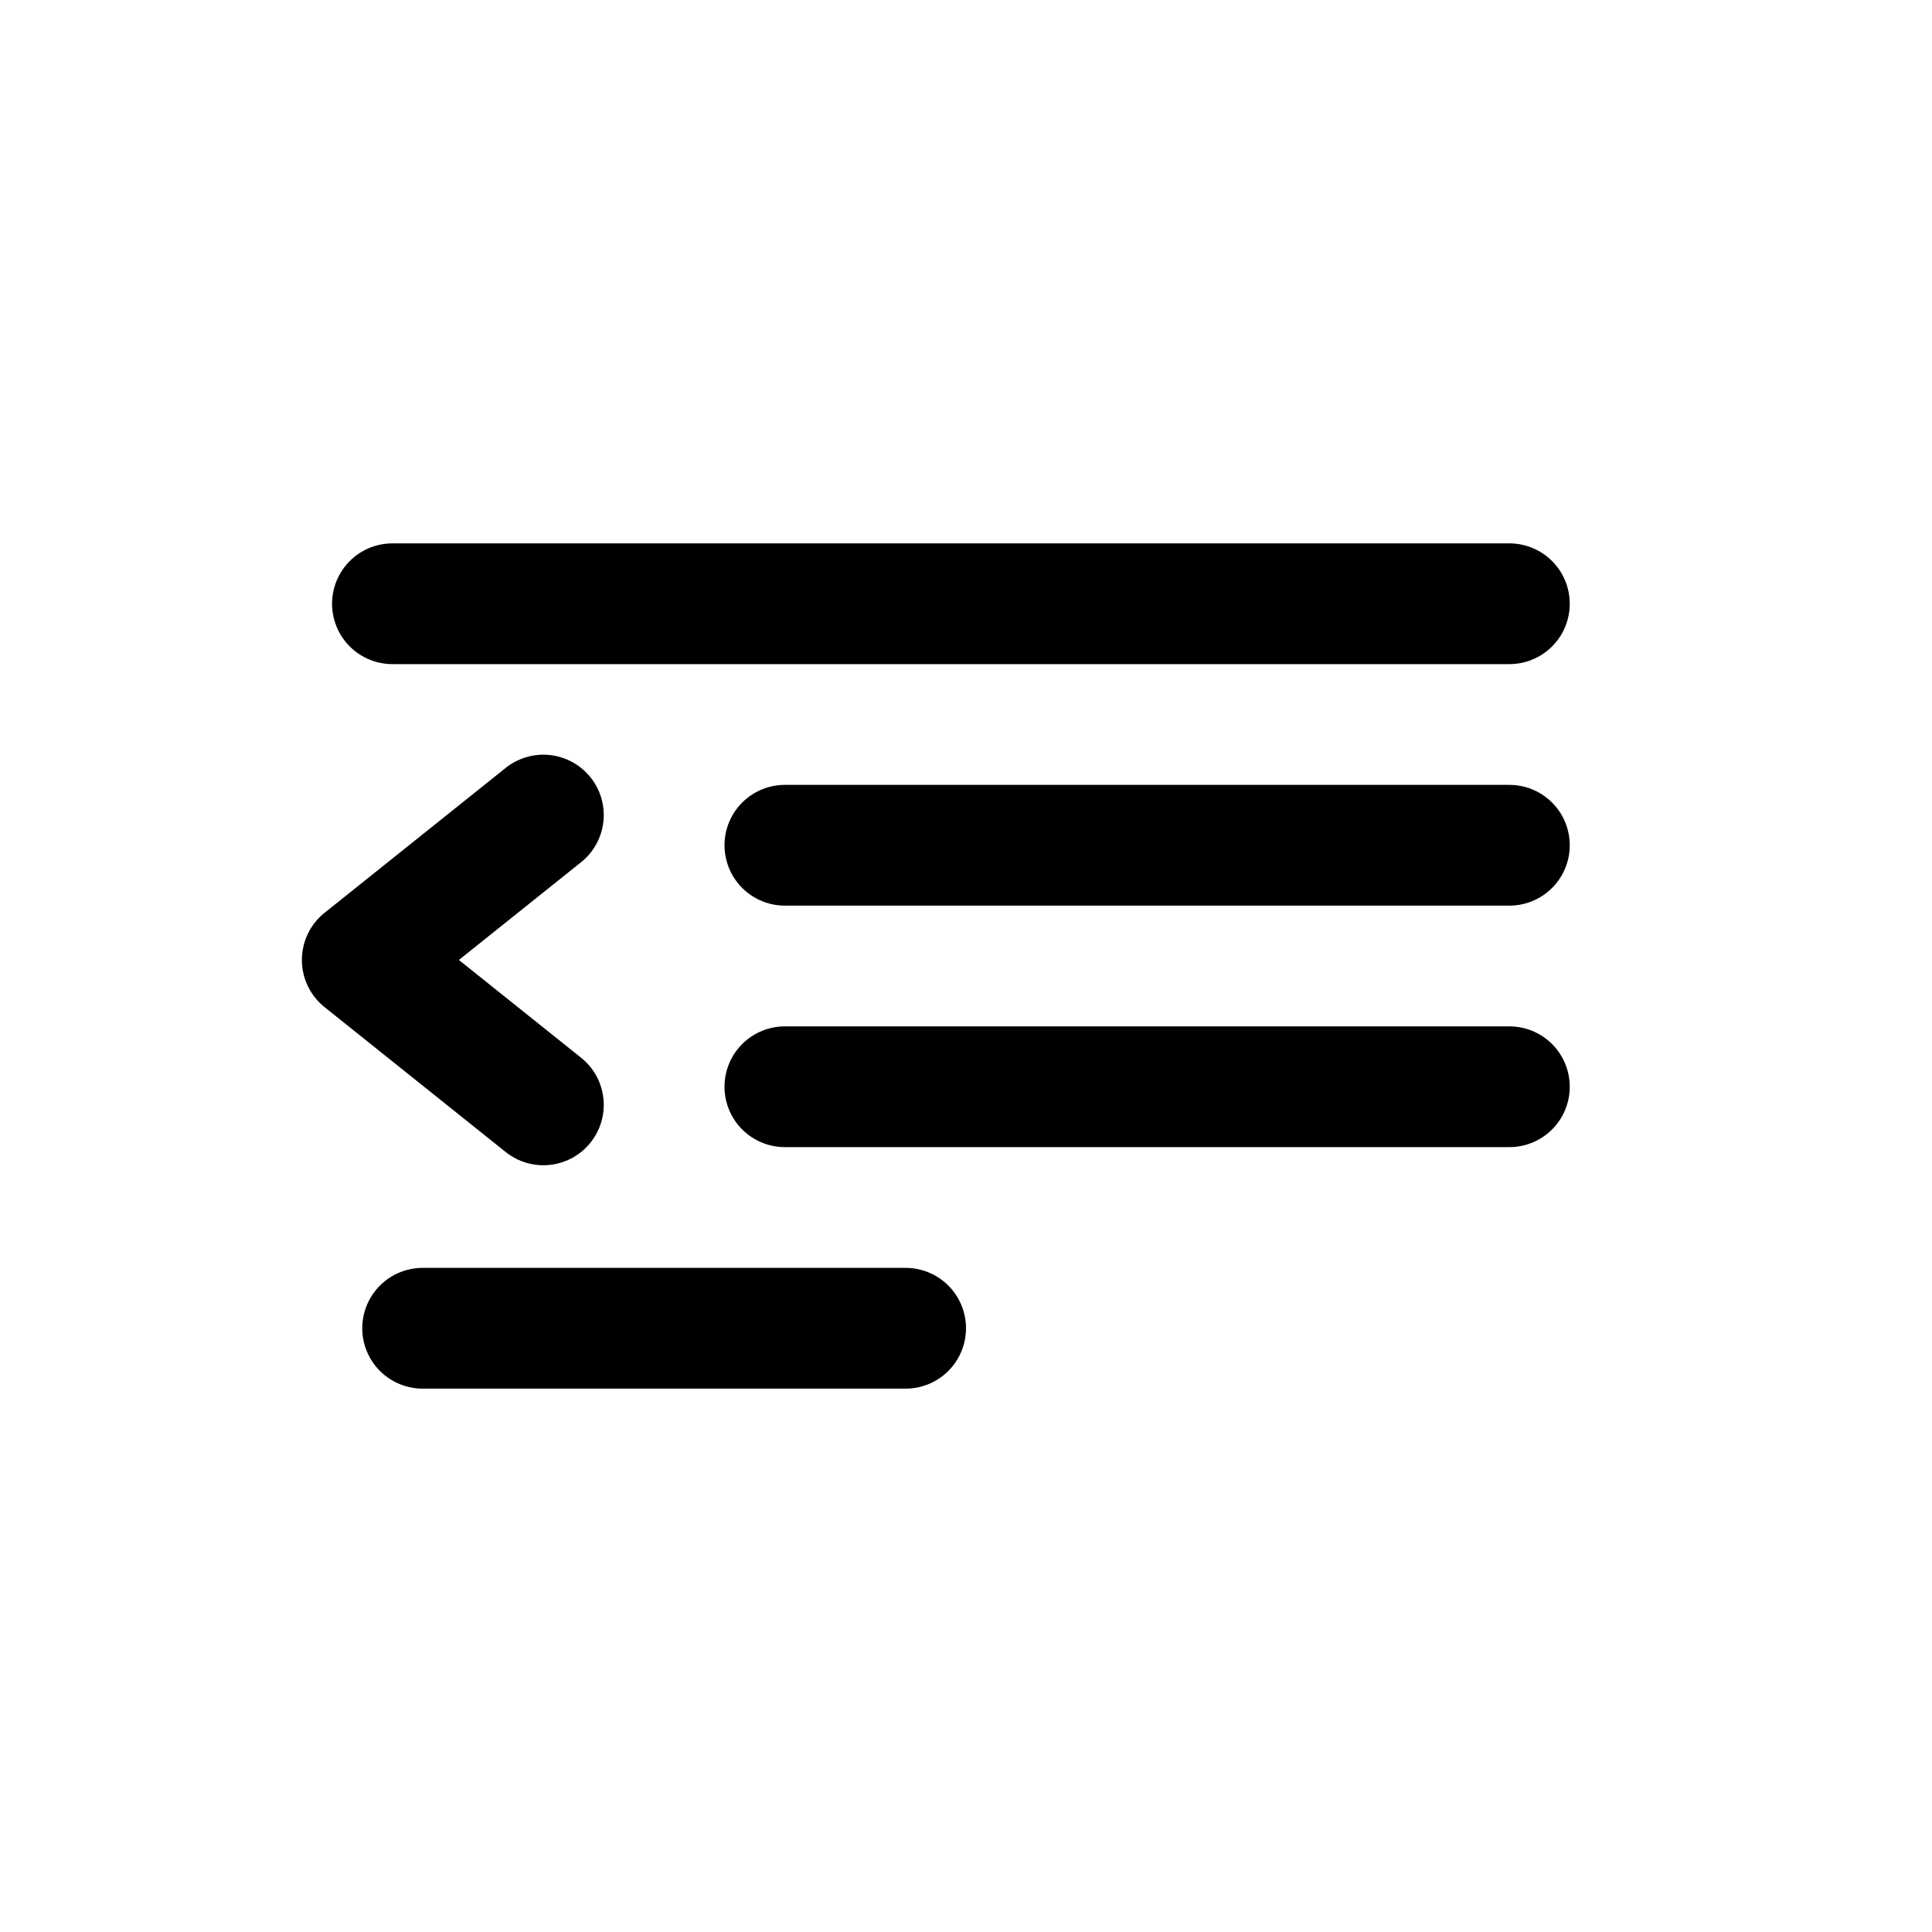
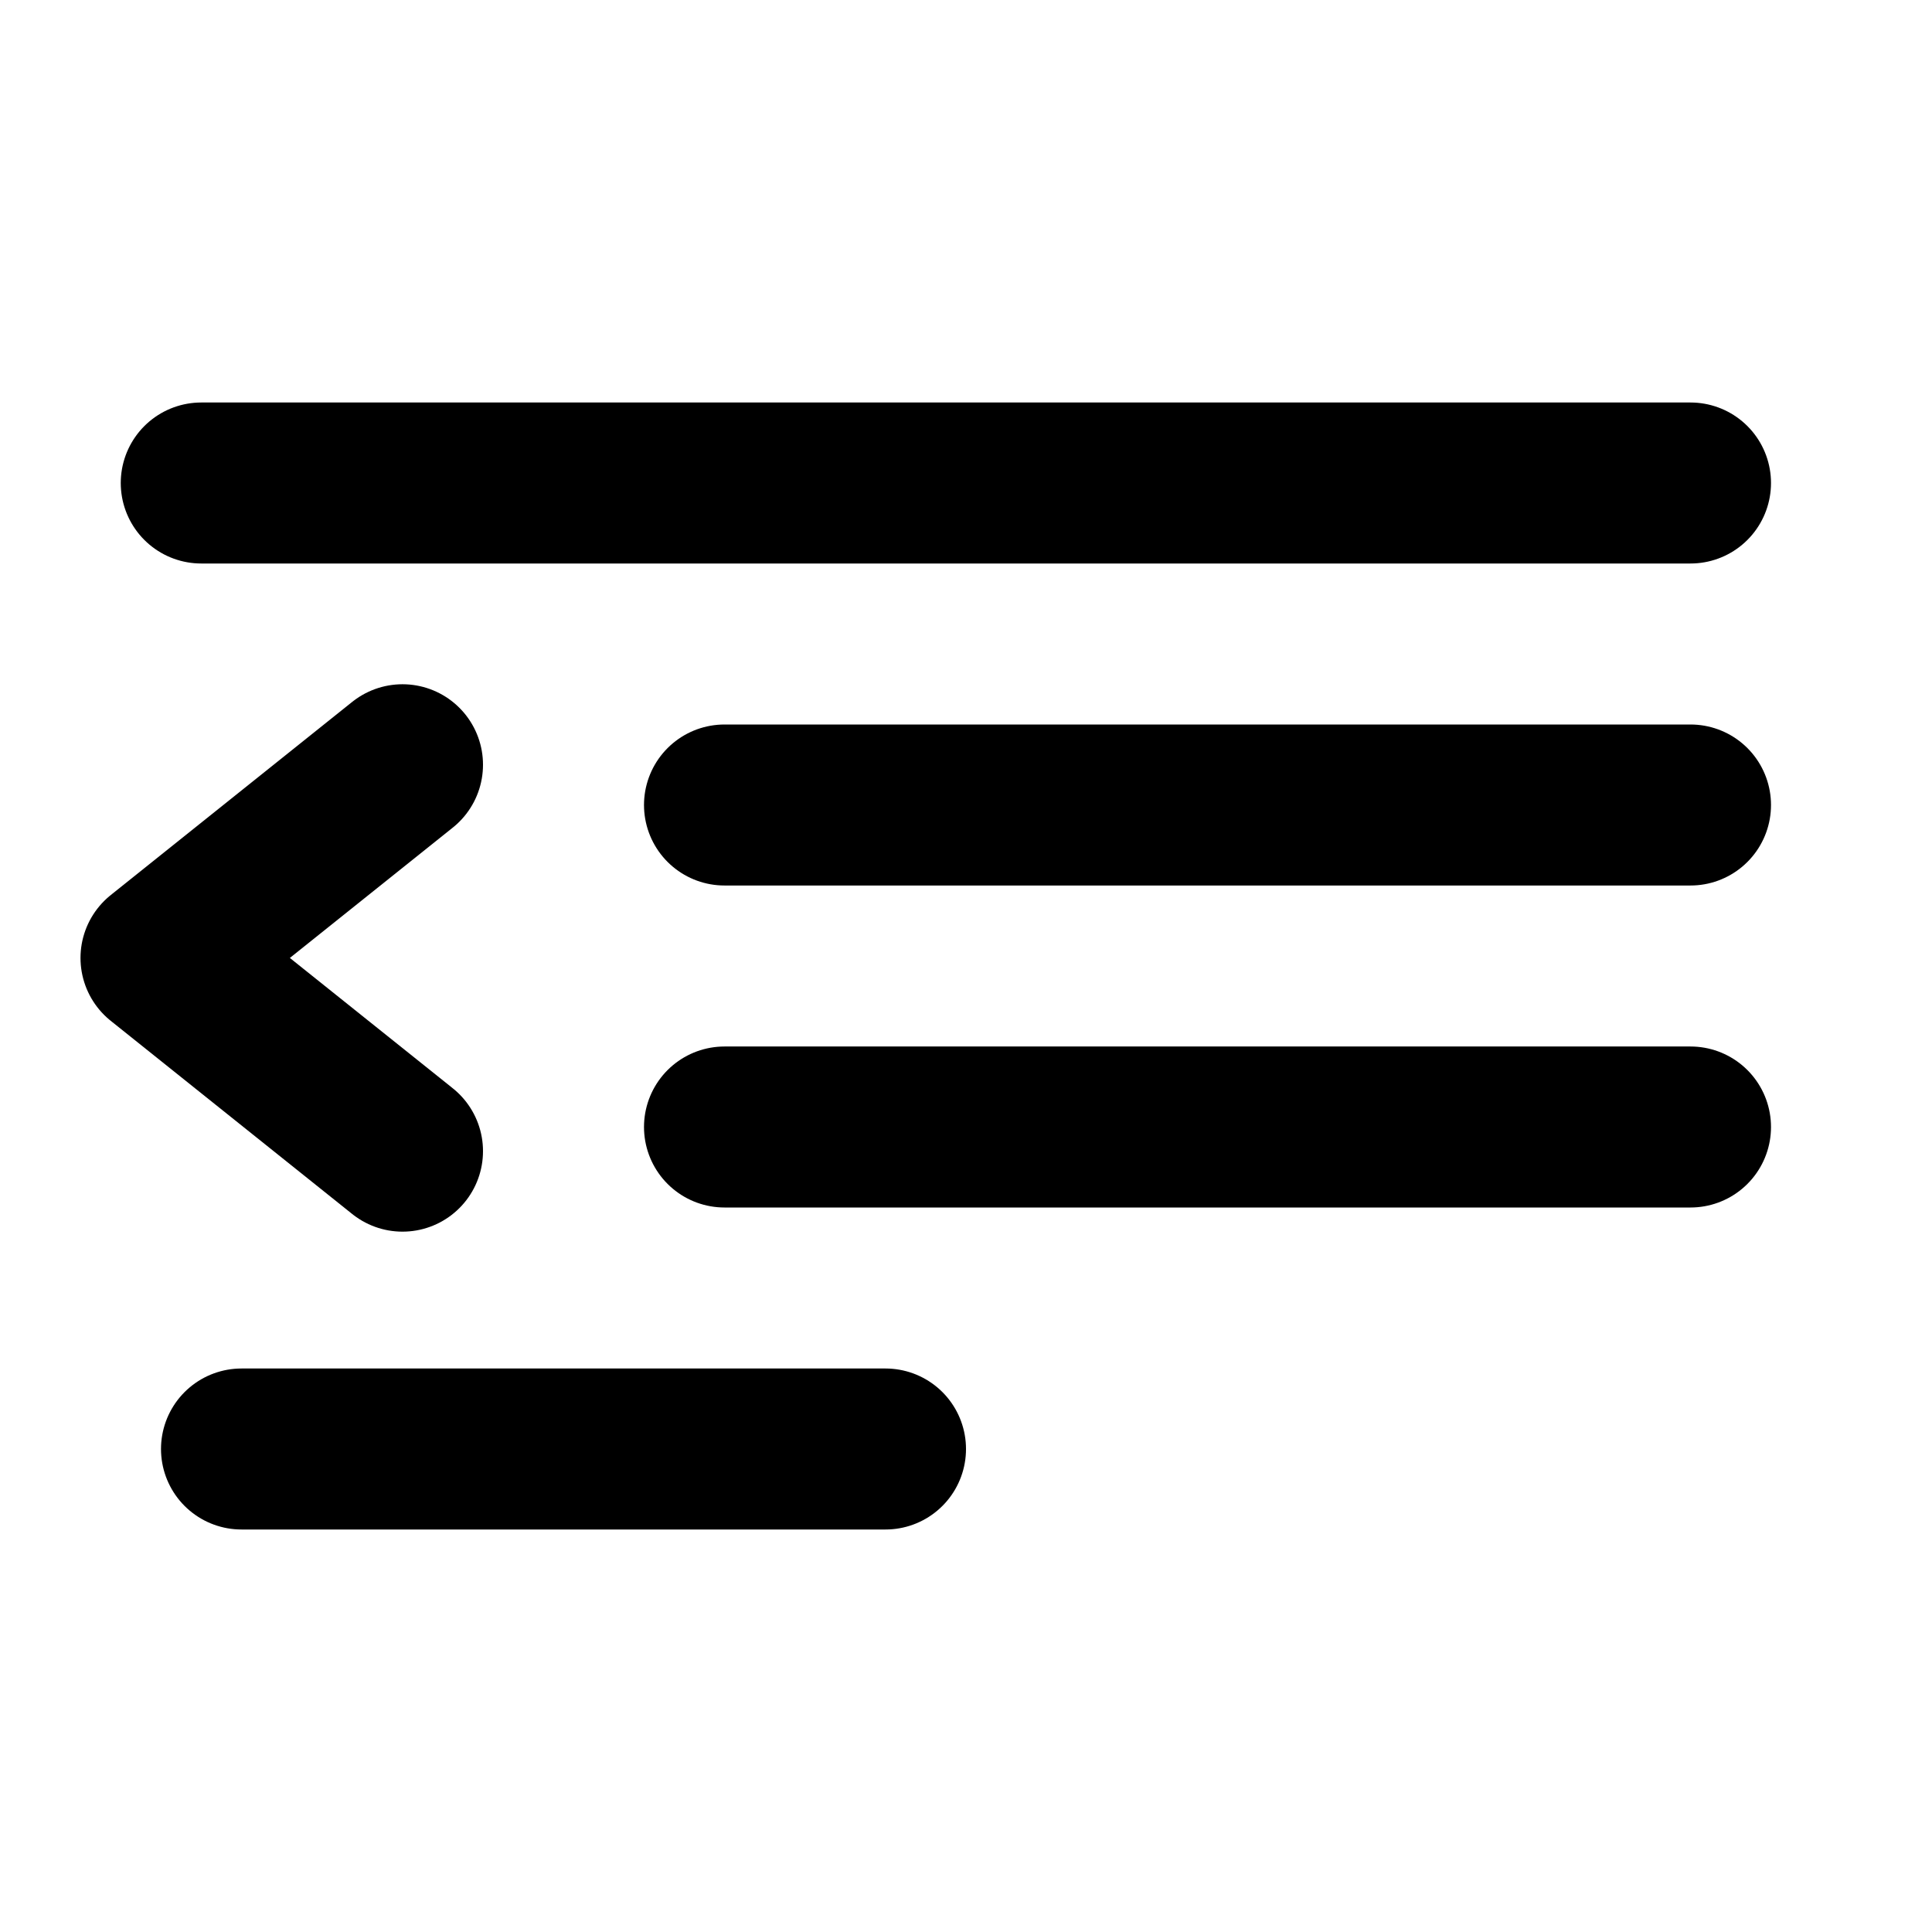
- <svg xmlns="http://www.w3.org/2000/svg" width="24" height="24" focusable="false">
+ <svg xmlns="http://www.w3.org/2000/svg" width="1.5em" height="1.5em" focusable="false">
  <g id="tuiIconOutdentLarge">
    <svg x="50%" y="50%" width="1.5em" height="1.5em" overflow="visible" viewBox="0 0 24 24" fill="none">
      <svg x="-12" y="-12">
        <path d="M21 10H9" stroke="currentColor" stroke-width="2" stroke-linecap="round" stroke-linejoin="round" />
        <path d="M21 6H2.5" stroke="currentColor" stroke-width="2" stroke-linecap="round" stroke-linejoin="round" />
        <path d="M5 9.5L2 11.9L5 14.3" stroke="currentColor" stroke-width="2" stroke-linecap="round" stroke-linejoin="round" />
        <path d="M21 14H9" stroke="currentColor" stroke-width="2" stroke-linecap="round" stroke-linejoin="round" />
        <path d="M11 18H3" stroke="currentColor" stroke-width="2" stroke-linecap="round" stroke-linejoin="round" />
      </svg>
    </svg>
  </g>
</svg>
